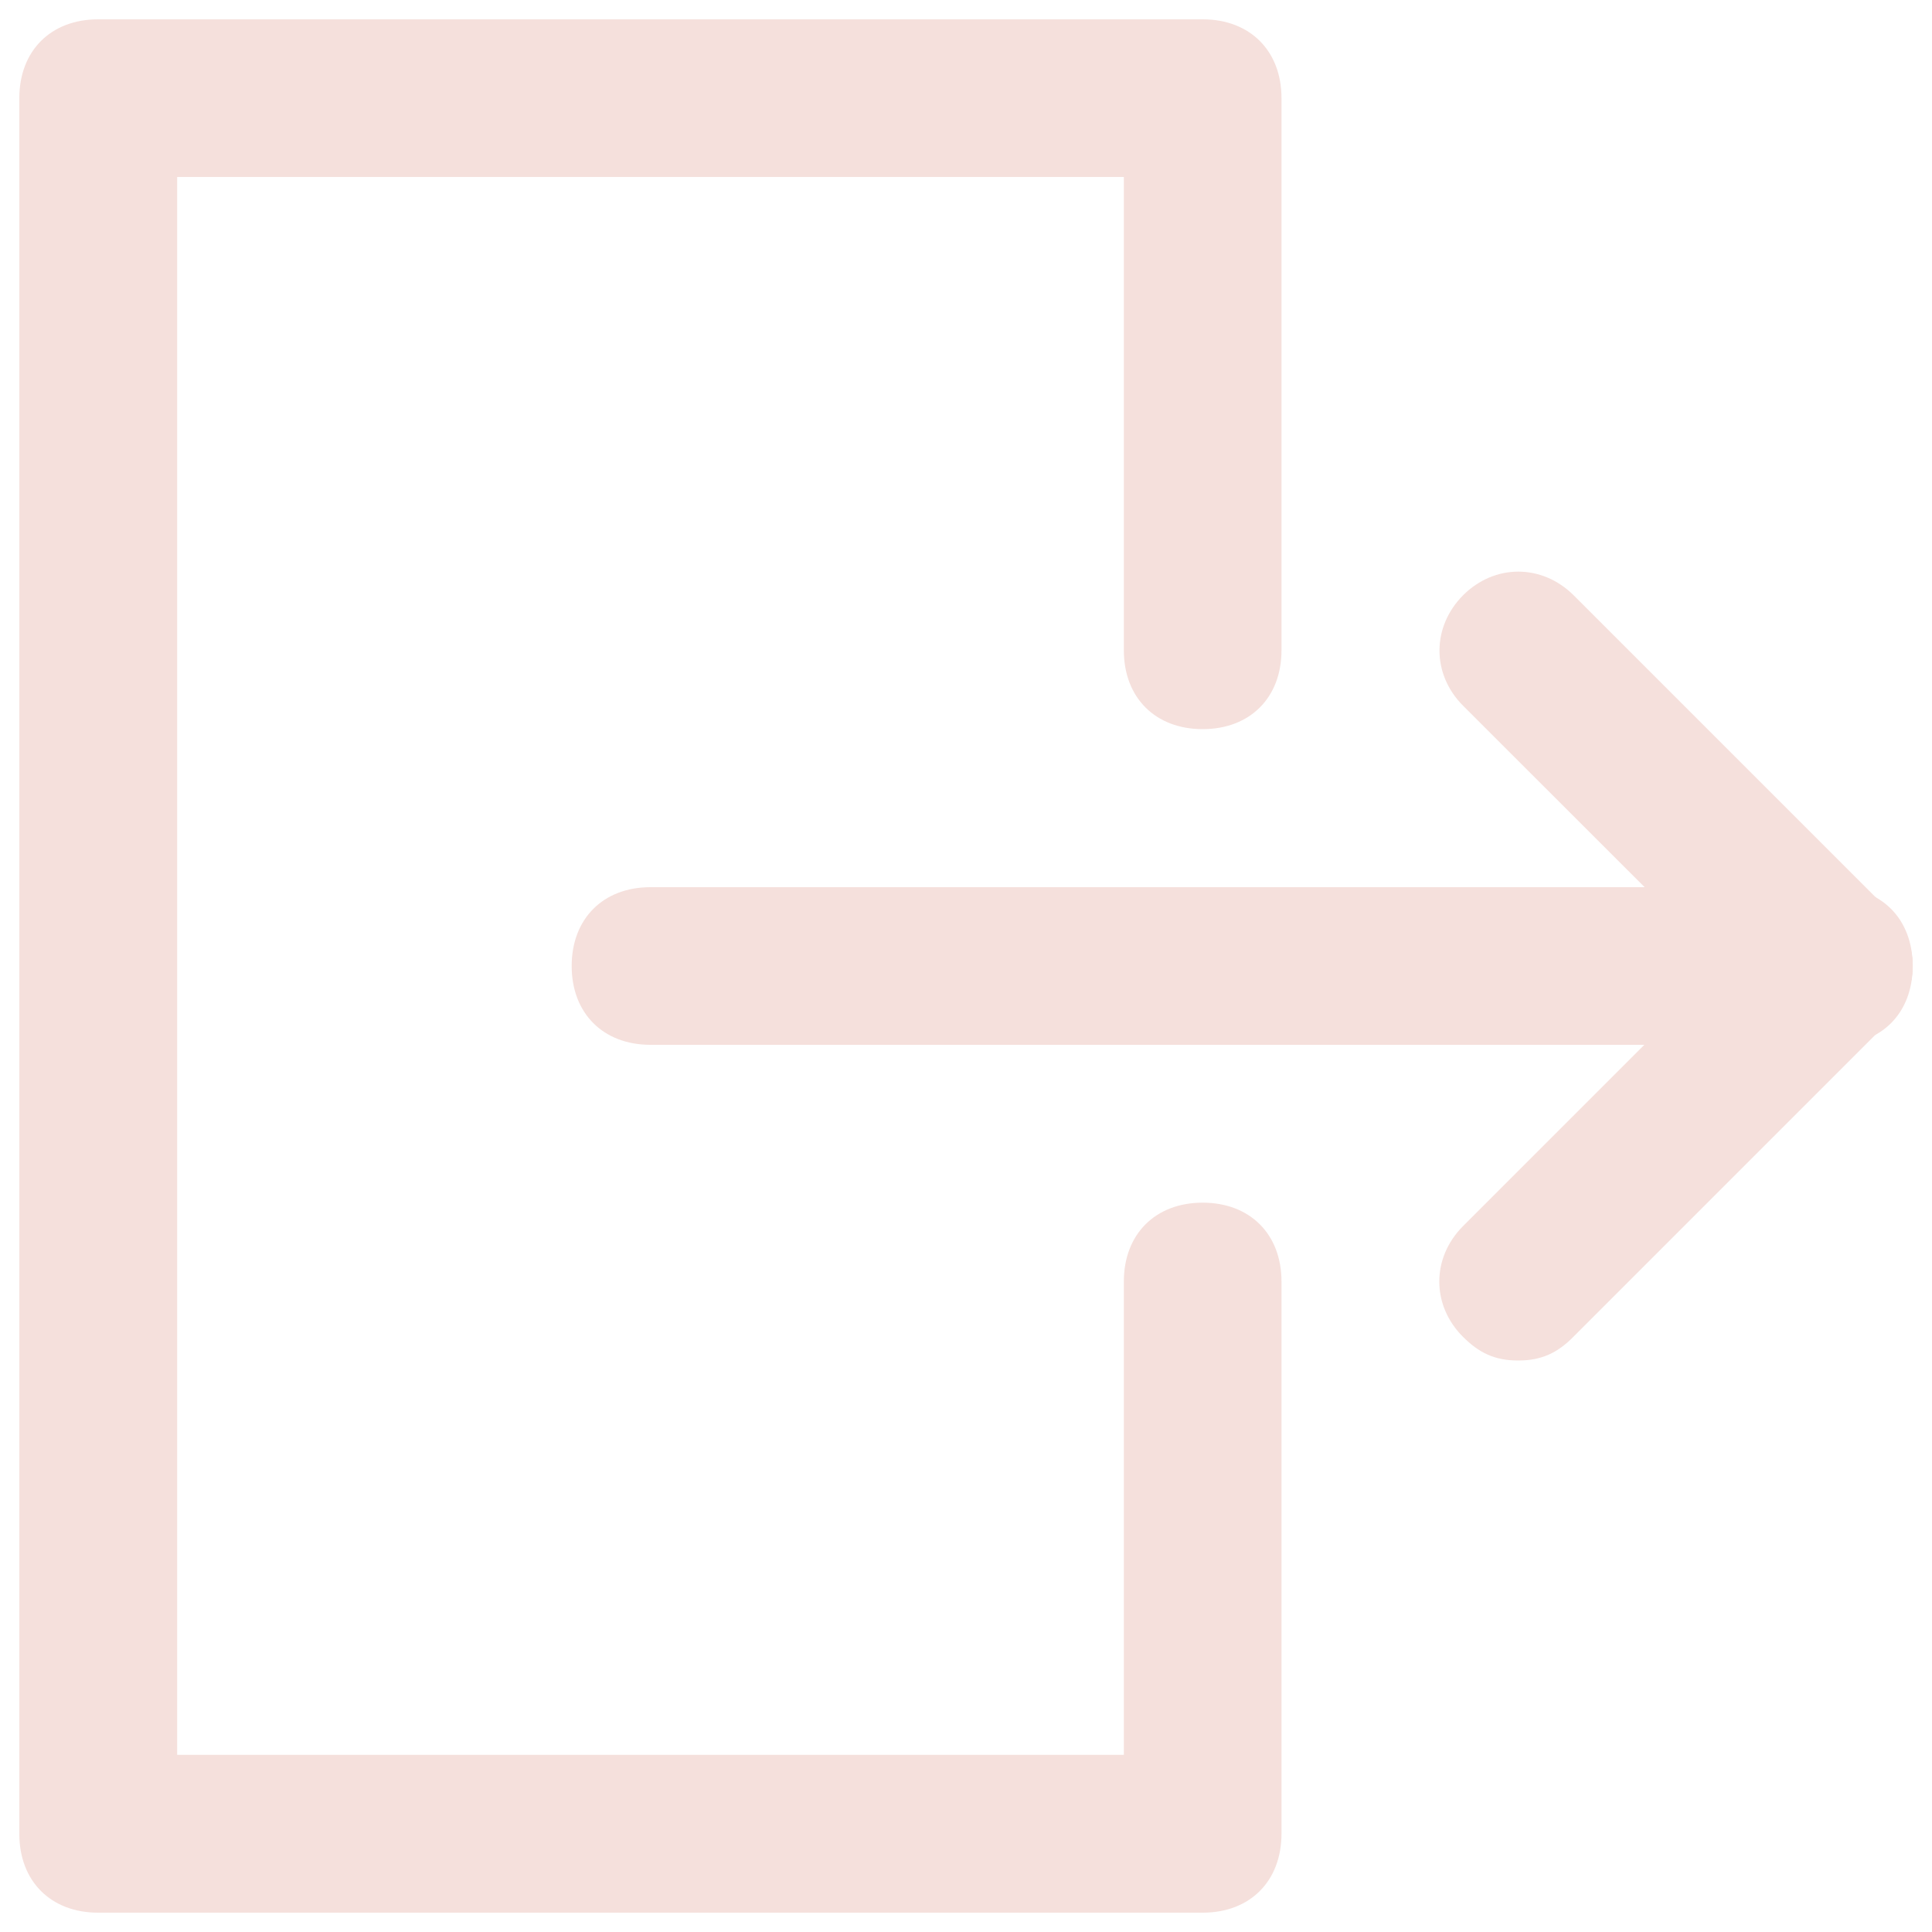
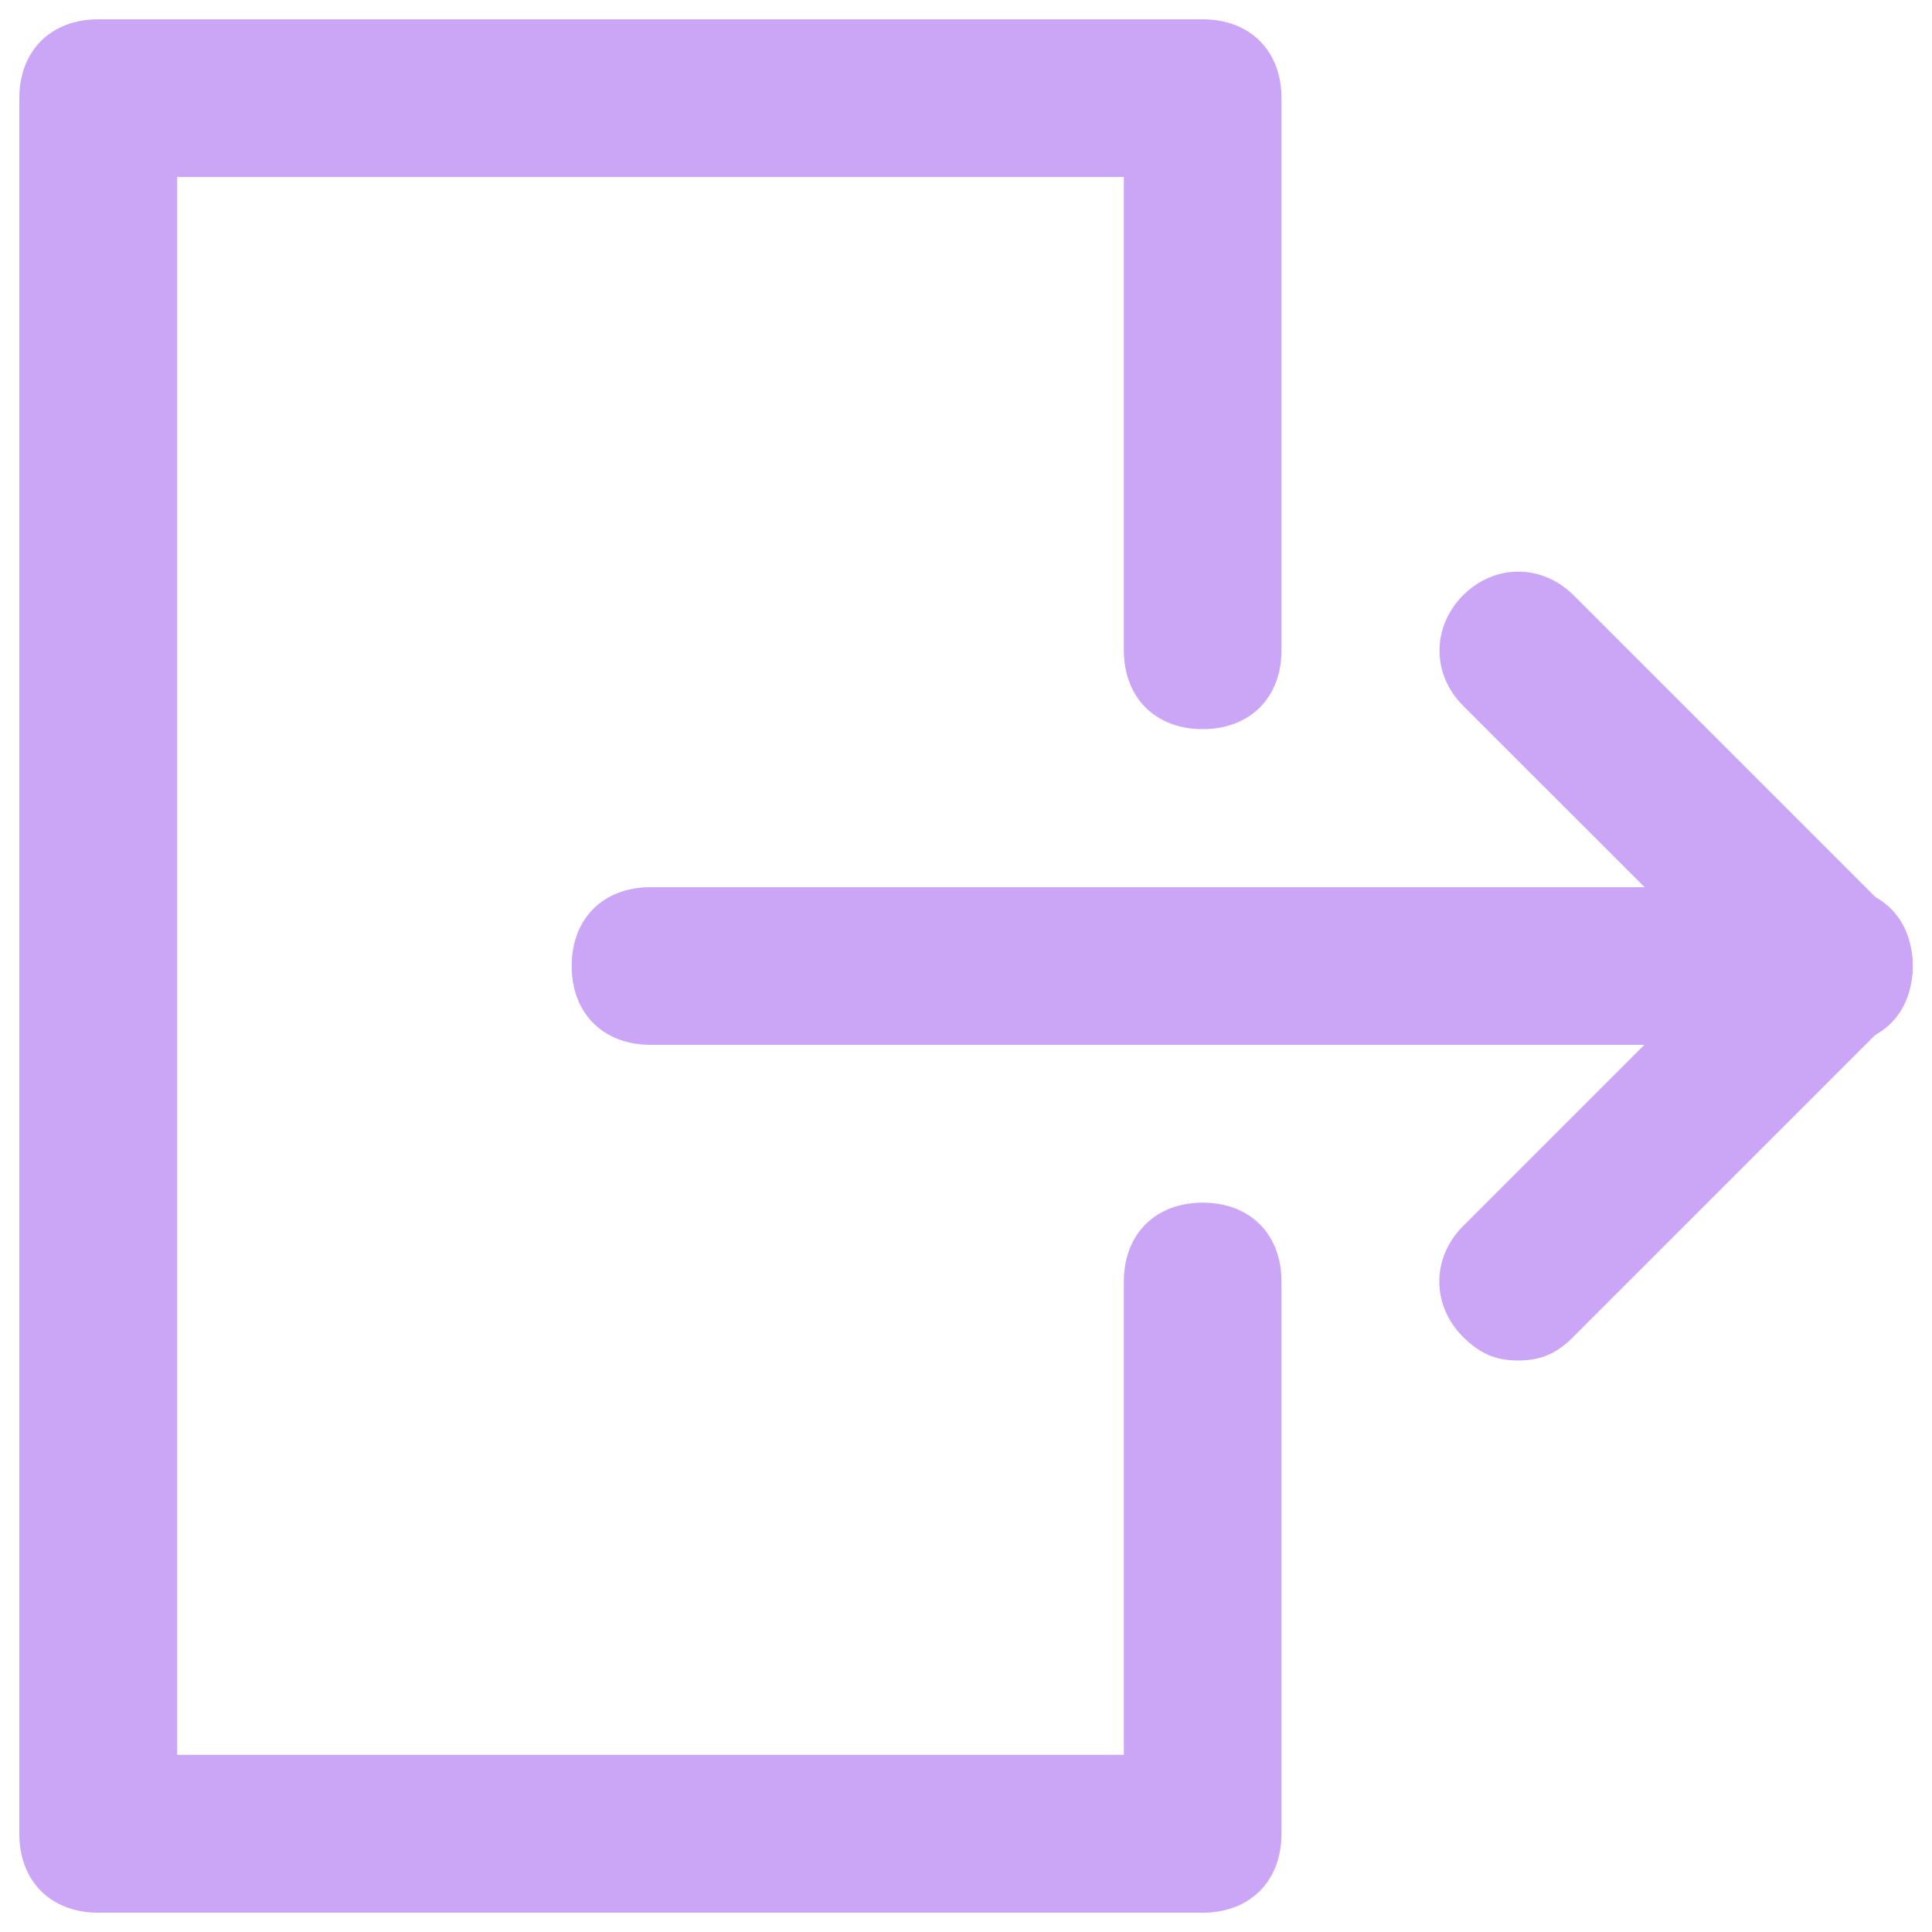
- <svg xmlns="http://www.w3.org/2000/svg" fill="#f5e0dc" version="1.1" x="0px" y="0px" viewBox="0 0 1000 1000" enable-background="new 0 0 1000 1000" xml:space="preserve">
+ <svg xmlns="http://www.w3.org/2000/svg" fill="#cba6f7" version="1.1" x="0px" y="0px" viewBox="0 0 1000 1000" enable-background="new 0 0 1000 1000" xml:space="preserve">
  <g>
    <path d="M622.5,990H50.8C26.3,990,10,973.7,10,949.2V50.8C10,26.3,26.3,10,50.8,10h571.7c24.5,0,40.8,16.3,40.8,40.8v285.8c0,24.5-16.3,40.8-40.8,40.8s-40.8-16.3-40.8-40.8v-245h-490v816.7h490v-245c0-24.5,16.3-40.8,40.8-40.8s40.8,16.3,40.8,40.8v285.8C663.3,973.7,647,990,622.5,990z" />
    <path d="M949.2,540.8H336.7c-24.5,0-40.8-16.3-40.8-40.8c0-24.5,16.3-40.8,40.8-40.8h612.5c24.5,0,40.8,16.3,40.8,40.8C990,524.5,973.7,540.8,949.2,540.8z" />
    <path d="M949.2,540.8c-12.3,0-20.4-4.1-28.6-12.3L757.3,365.3c-16.3-16.3-16.3-40.8,0-57.2c16.3-16.3,40.8-16.3,57.2,0l163.3,163.3c16.3,16.3,16.3,40.8,0,57.2C969.6,536.8,961.4,540.8,949.2,540.8z" />
    <path d="M785.8,704.2c-12.3,0-20.4-4.1-28.6-12.3c-16.3-16.3-16.3-40.8,0-57.2l163.3-163.3c16.3-16.3,40.8-16.3,57.2,0c16.3,16.3,16.3,40.8,0,57.2L814.4,691.9C806.3,700.1,798.1,704.2,785.8,704.2z" />
  </g>
</svg>
